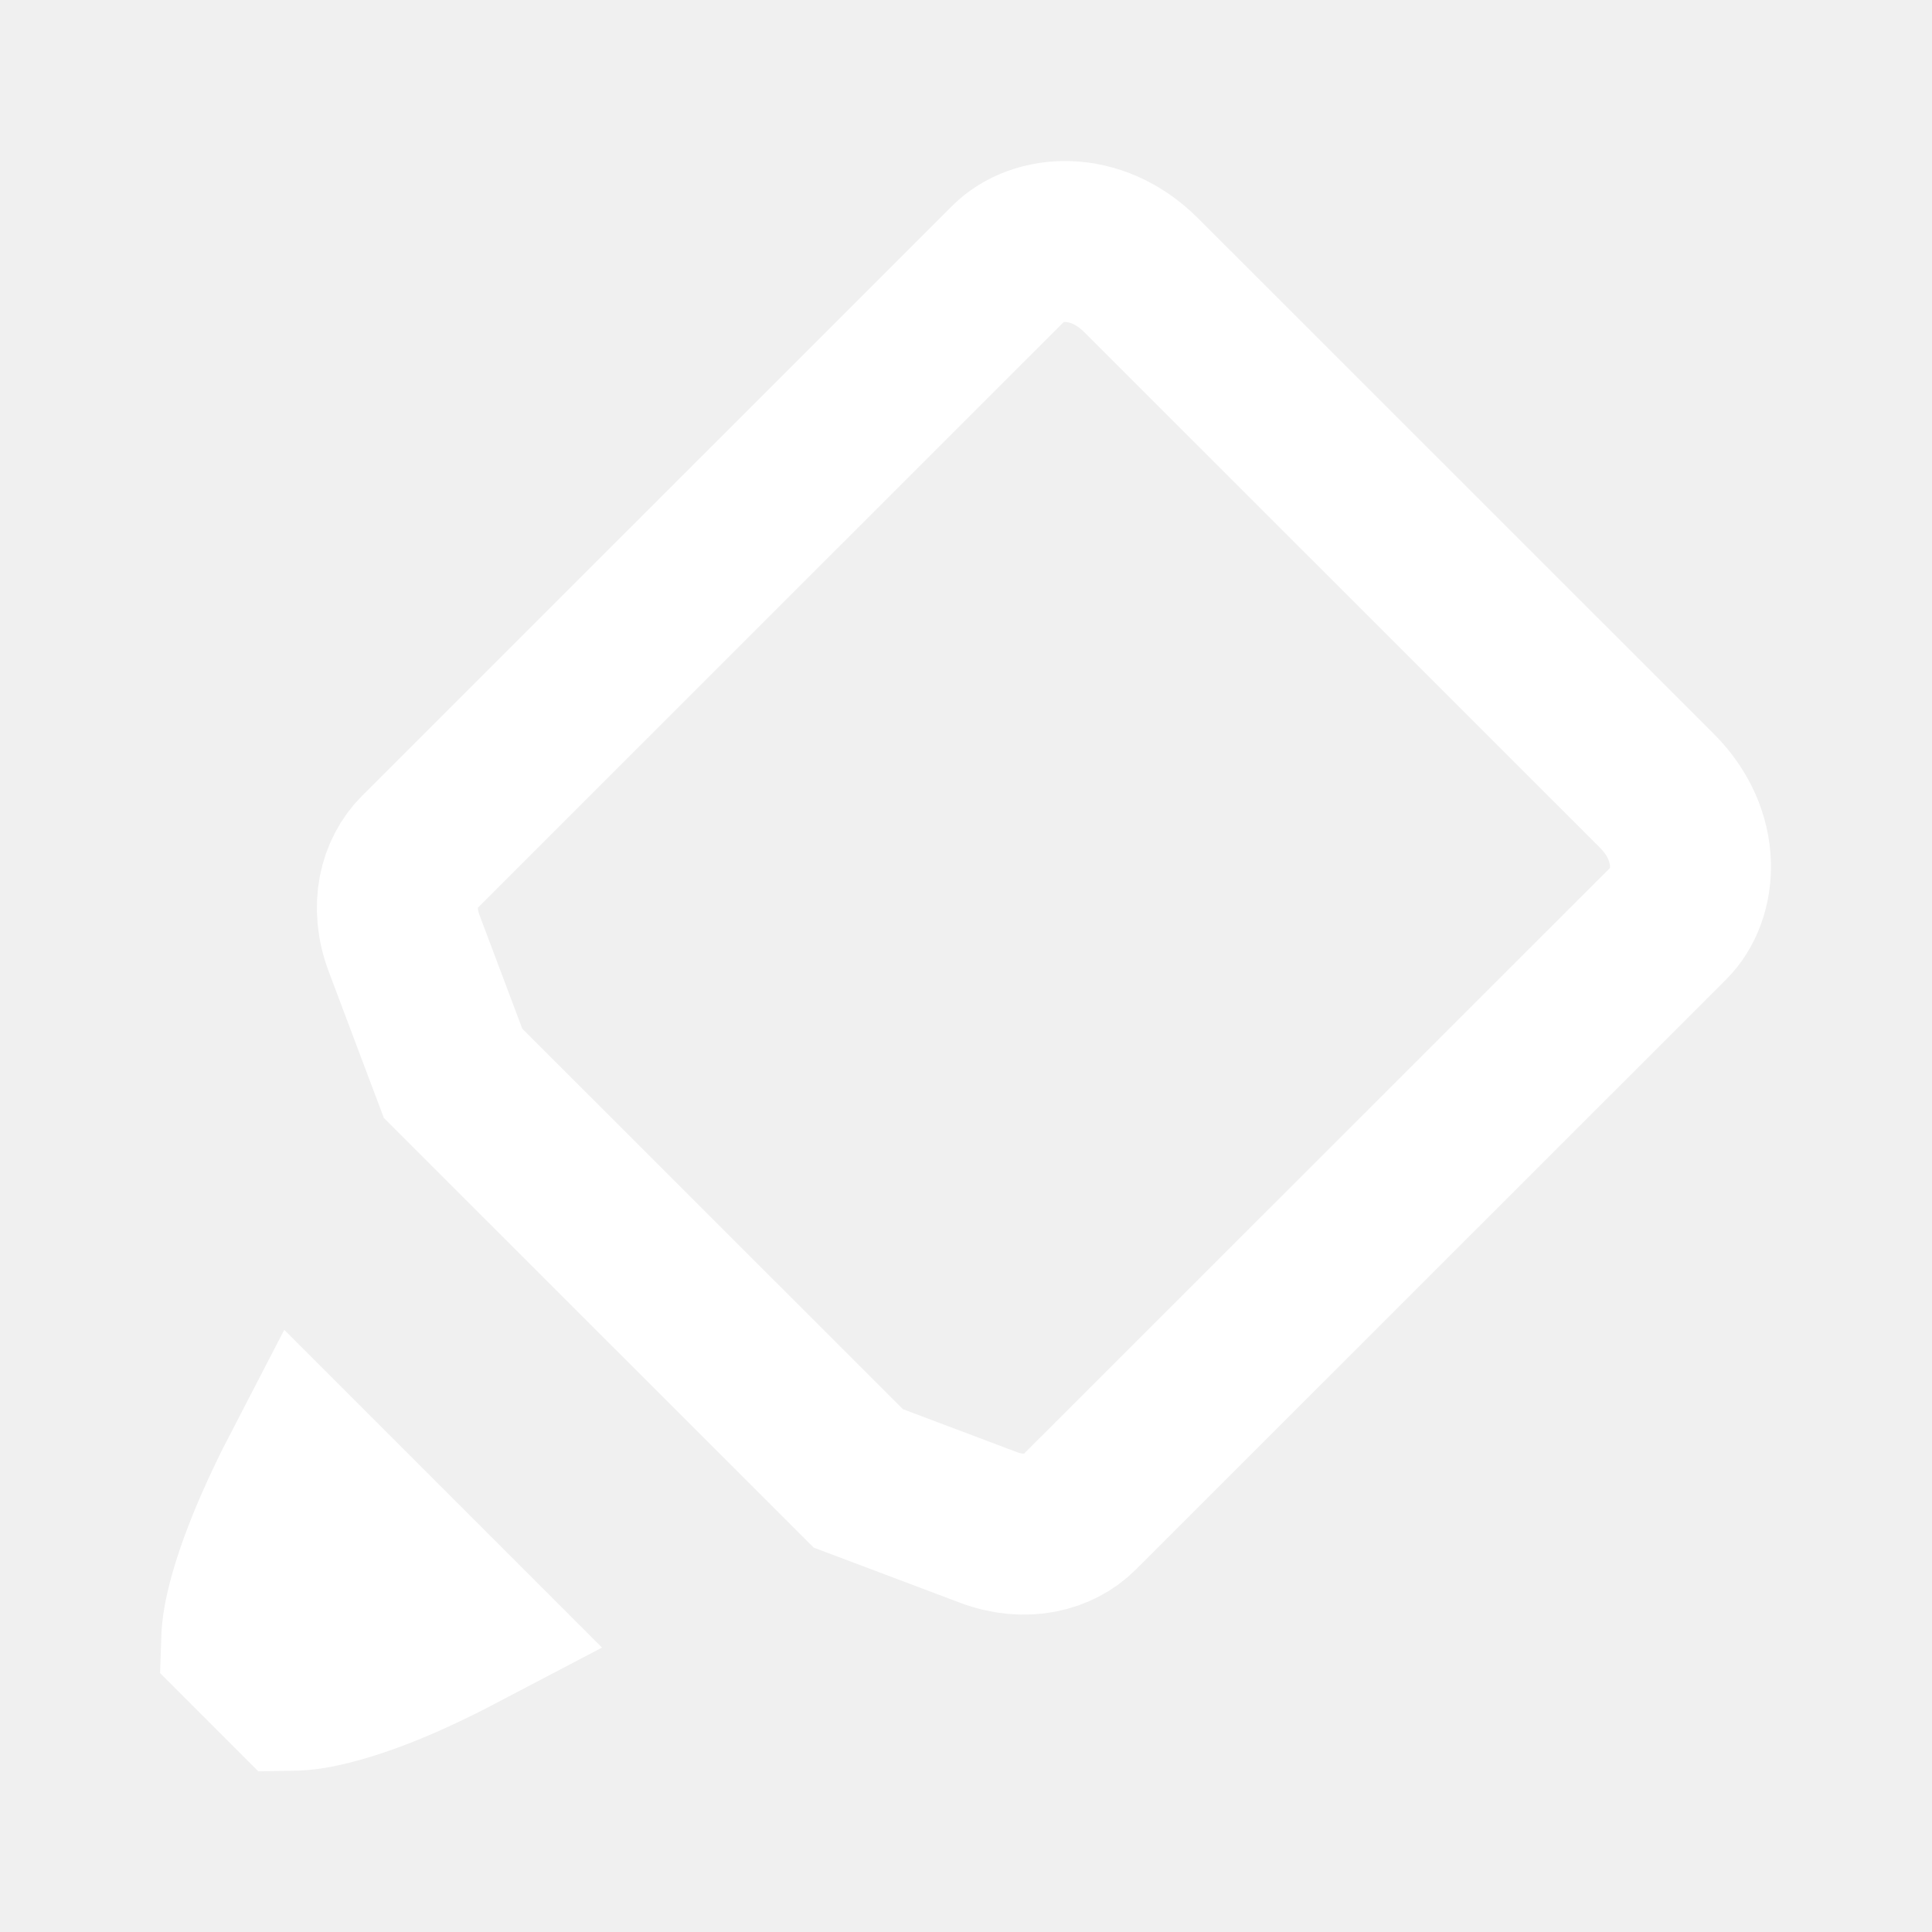
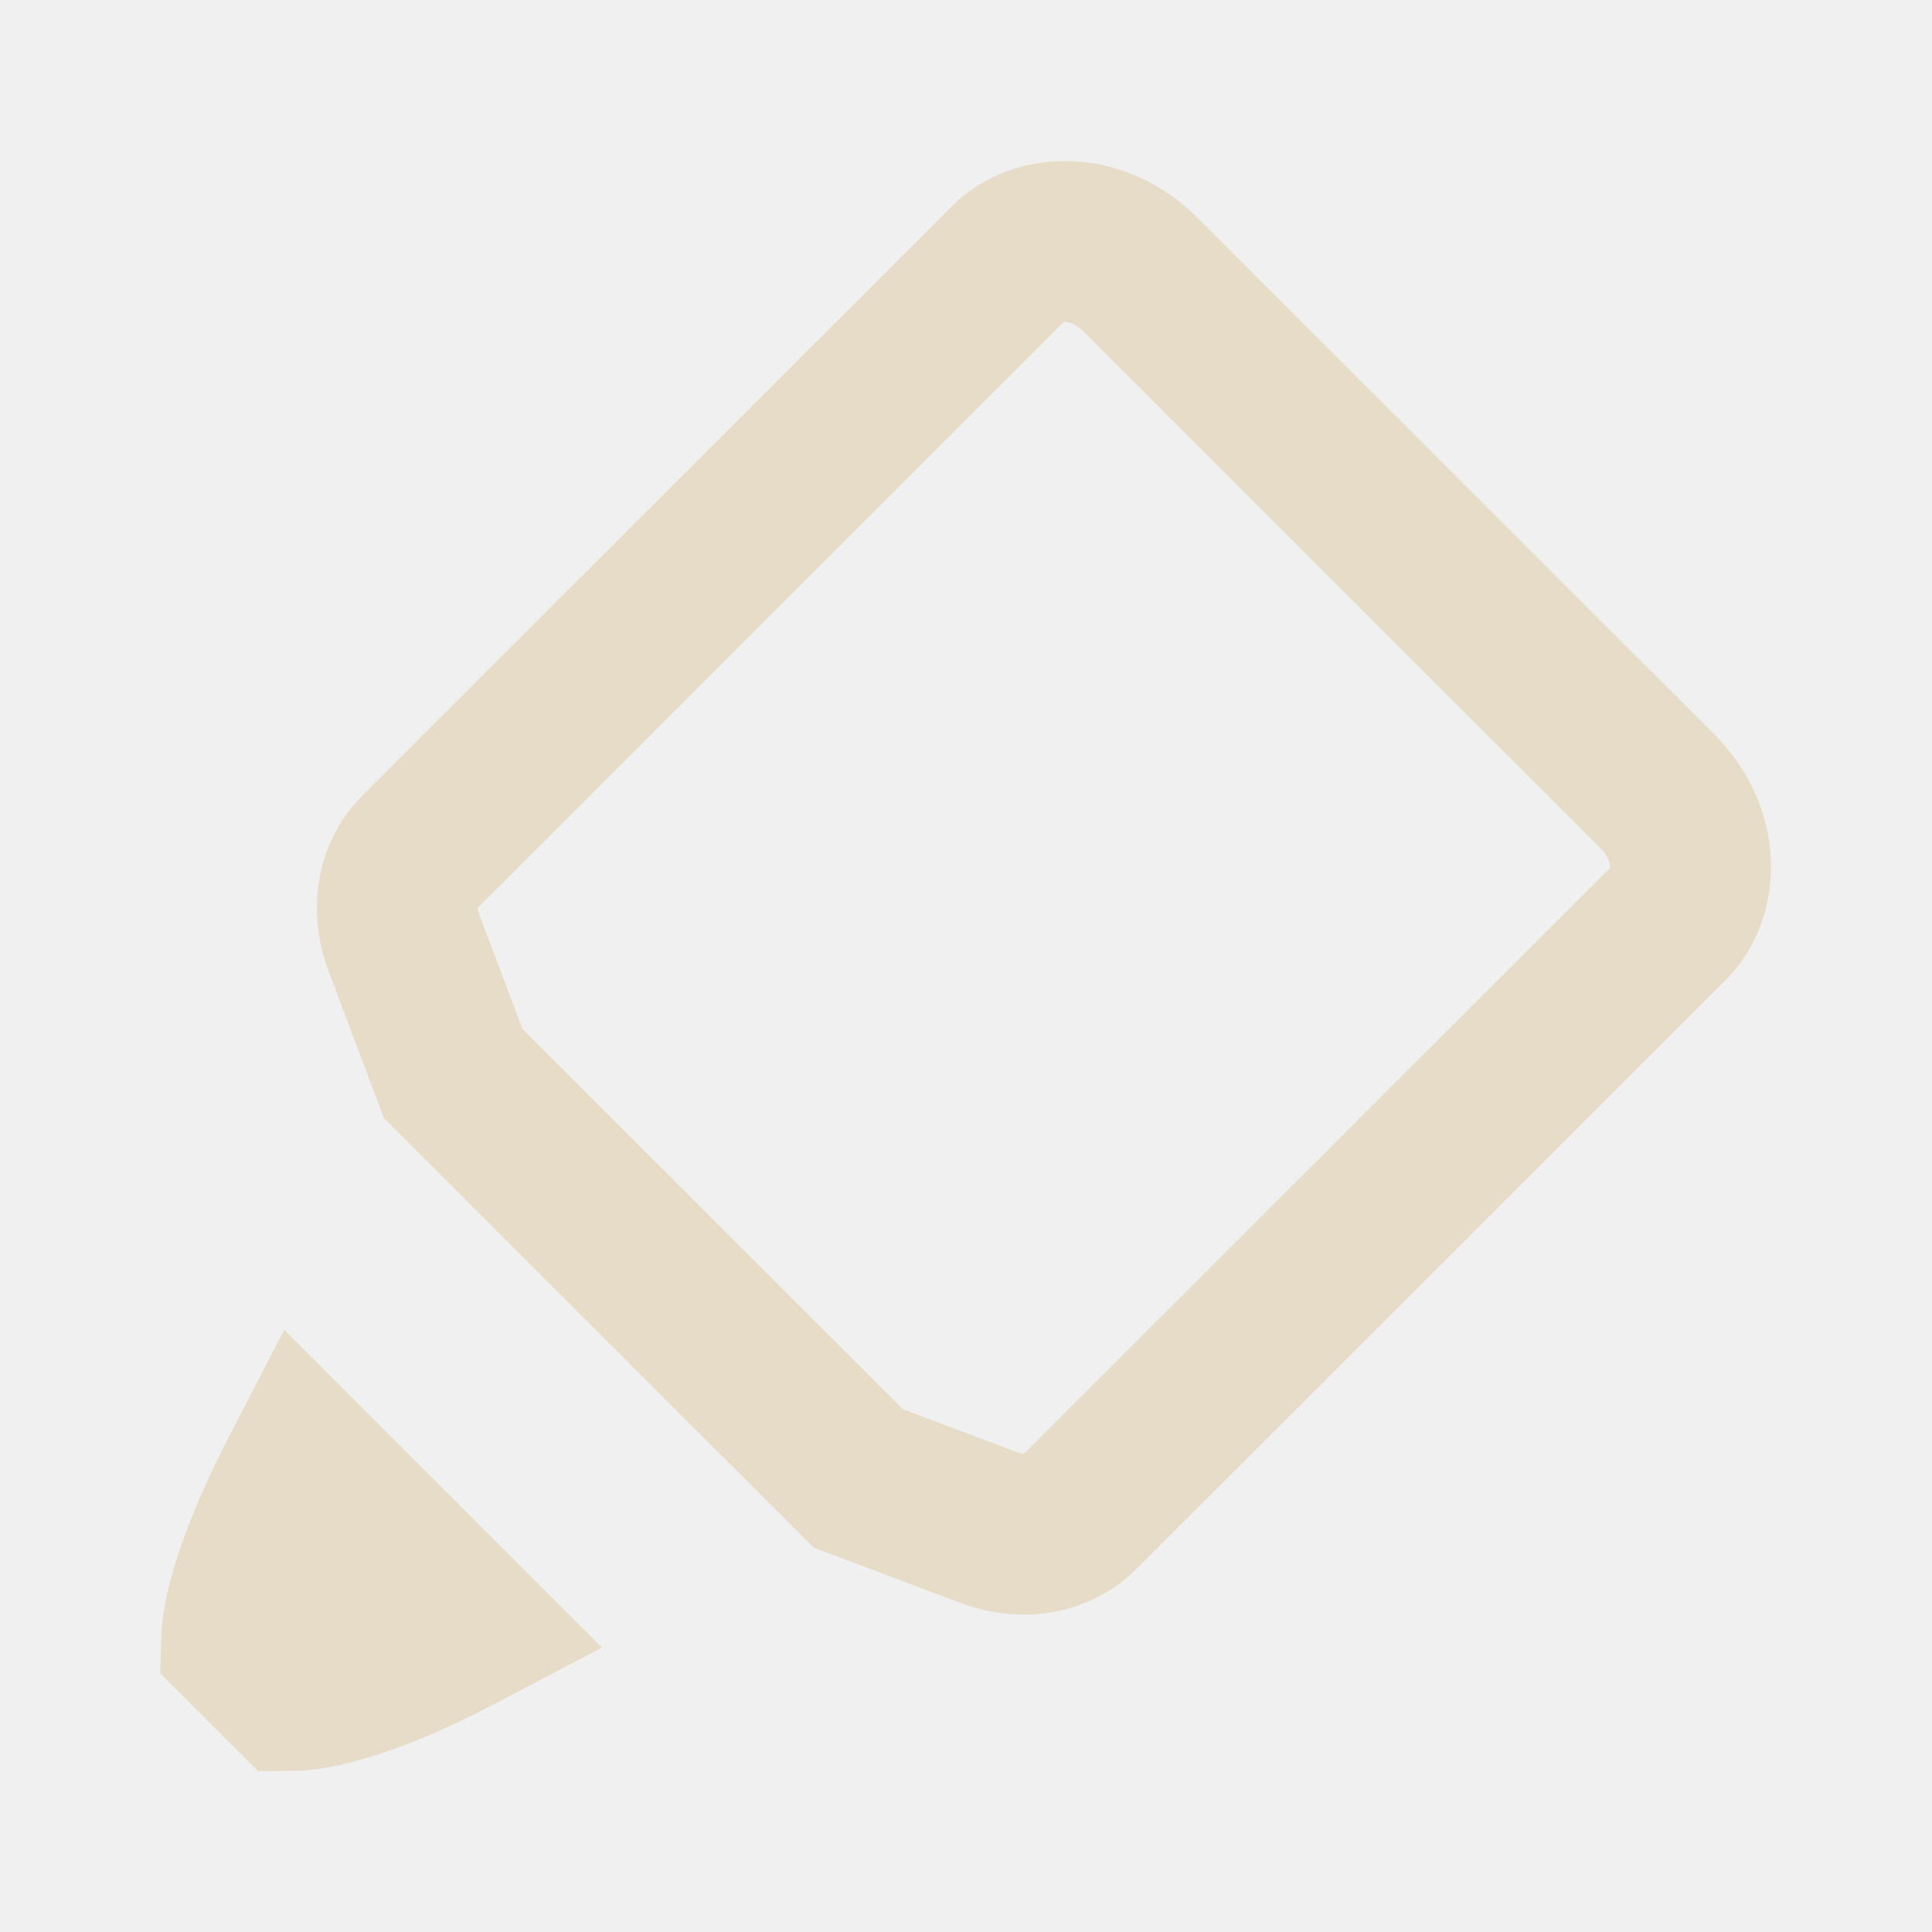
<svg xmlns="http://www.w3.org/2000/svg" width="24" height="24" viewBox="0 0 24 24" fill="none">
-   <path d="M5.811 20.214C5.482 20.387 5.146 20.552 4.819 20.685C4.463 20.829 4.148 20.926 3.89 20.972C3.774 20.992 3.684 20.997 3.617 20.998L3.002 20.383C3.004 20.319 3.01 20.233 3.03 20.123C3.078 19.864 3.178 19.547 3.323 19.188C3.456 18.861 3.617 18.523 3.789 18.192L5.811 20.214ZM12.533 3.267C12.881 2.919 13.612 2.856 14.174 3.417L20.583 9.824C21.144 10.386 21.081 11.116 20.733 11.463L13.403 18.79C13.159 19.034 12.739 19.147 12.278 18.974L10.662 18.365L5.628 13.333L5.02 11.718C4.846 11.258 4.96 10.837 5.204 10.594L12.533 3.267Z" stroke="white" stroke-width="2" />
+   <path d="M5.811 20.214C5.482 20.387 5.146 20.552 4.819 20.685C4.463 20.829 4.148 20.926 3.89 20.972C3.774 20.992 3.684 20.997 3.617 20.998L3.002 20.383C3.004 20.319 3.01 20.233 3.03 20.123C3.078 19.864 3.178 19.547 3.323 19.188C3.456 18.861 3.617 18.523 3.789 18.192L5.811 20.214ZM12.533 3.267C12.881 2.919 13.612 2.856 14.174 3.417L20.583 9.824C21.144 10.386 21.081 11.116 20.733 11.463L13.403 18.79C13.159 19.034 12.739 19.147 12.278 18.974L10.662 18.365L5.628 13.333L5.02 11.718C4.846 11.258 4.96 10.837 5.204 10.594L12.533 3.267Z" stroke="#E6DCC8" stroke-width="2" />
</svg>
